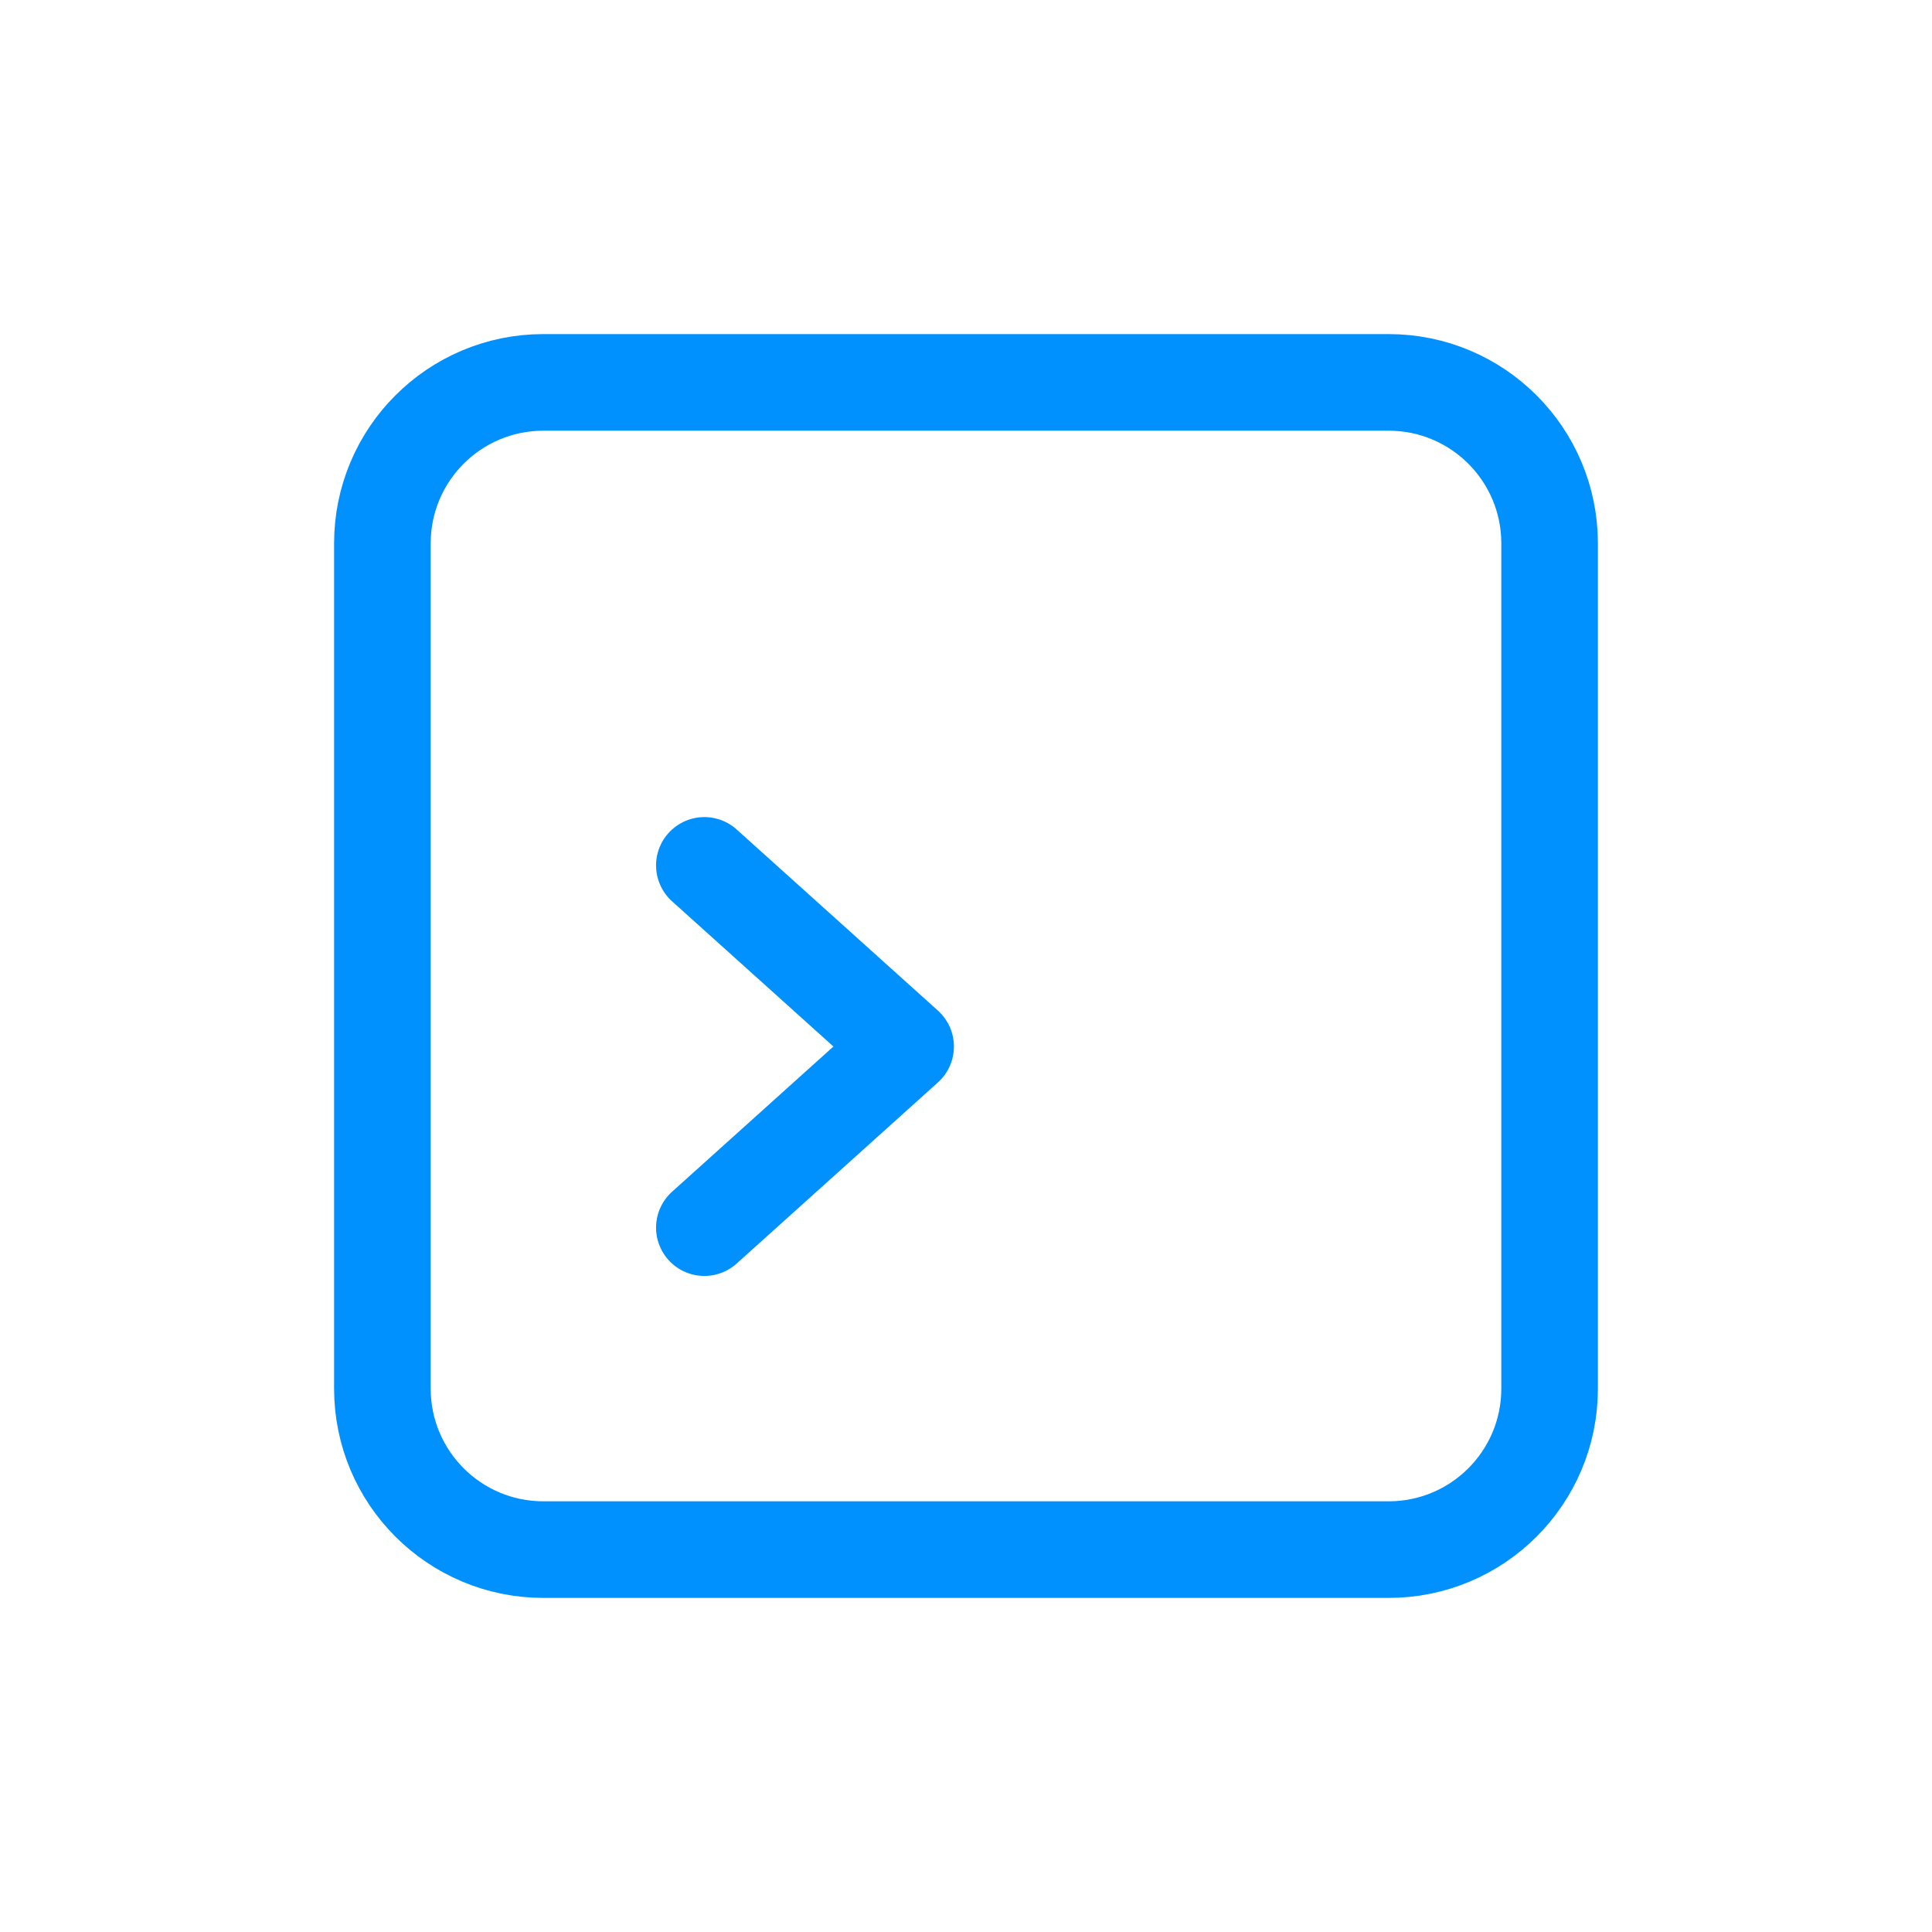
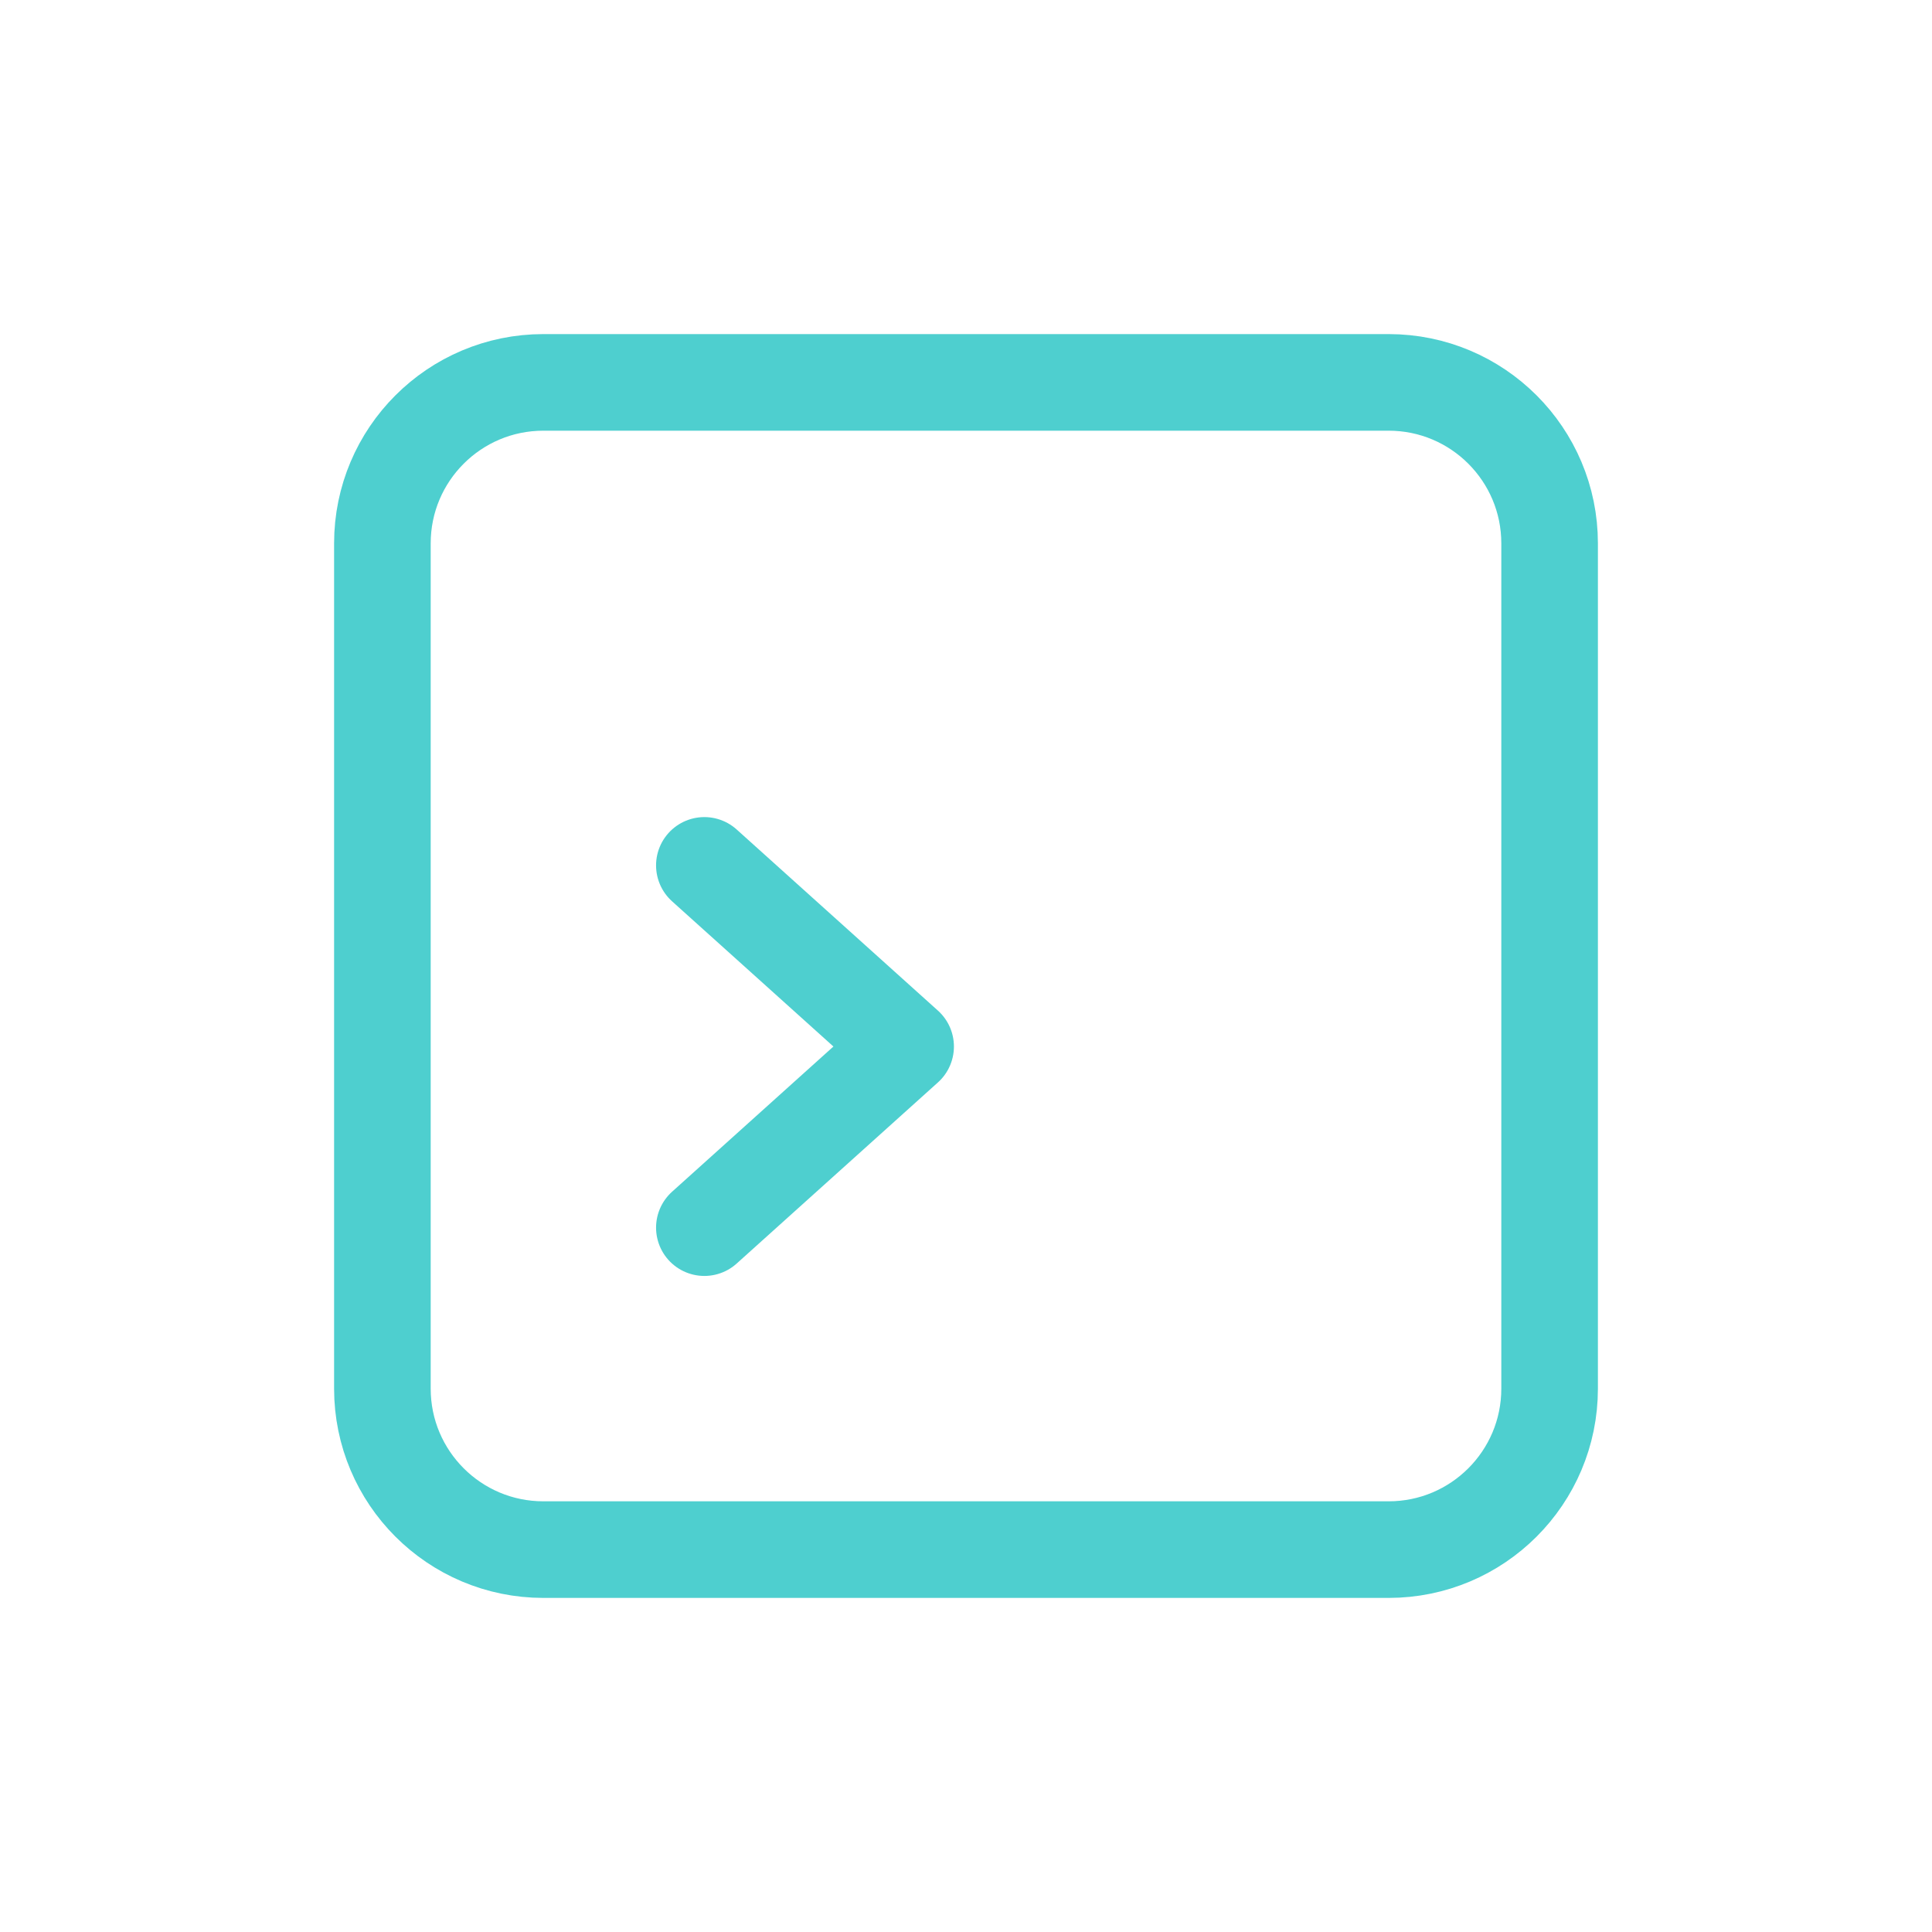
<svg xmlns="http://www.w3.org/2000/svg" width="40" height="40" viewBox="0 0 40 40" fill="none">
-   <path d="M7.917 11.25C7.917 9.409 9.409 7.917 11.25 7.917H28.75C30.591 7.917 32.083 9.409 32.083 11.25V28.75C32.083 30.591 30.591 32.083 28.75 32.083H11.25C9.409 32.083 7.917 30.591 7.917 28.75V11.25Z" stroke="#0091FF" stroke-width="2" stroke-linecap="round" stroke-linejoin="round" />
-   <path d="M14.583 17.917L18.75 21.667L14.583 25.417" stroke="#0091FF" stroke-width="2" stroke-linecap="round" stroke-linejoin="round" />
+   <path d="M7.917 11.25C7.917 9.409 9.409 7.917 11.25 7.917H28.75C30.591 7.917 32.083 9.409 32.083 11.25V28.75C32.083 30.591 30.591 32.083 28.75 32.083H11.25C9.409 32.083 7.917 30.591 7.917 28.75V11.25Z" stroke="#4ECFCF" stroke-width="2" stroke-linecap="round" stroke-linejoin="round" />
+   <path d="M14.583 17.917L18.75 21.667L14.583 25.417" stroke="#4ECFCF" stroke-width="2" stroke-linecap="round" stroke-linejoin="round" />
</svg>
